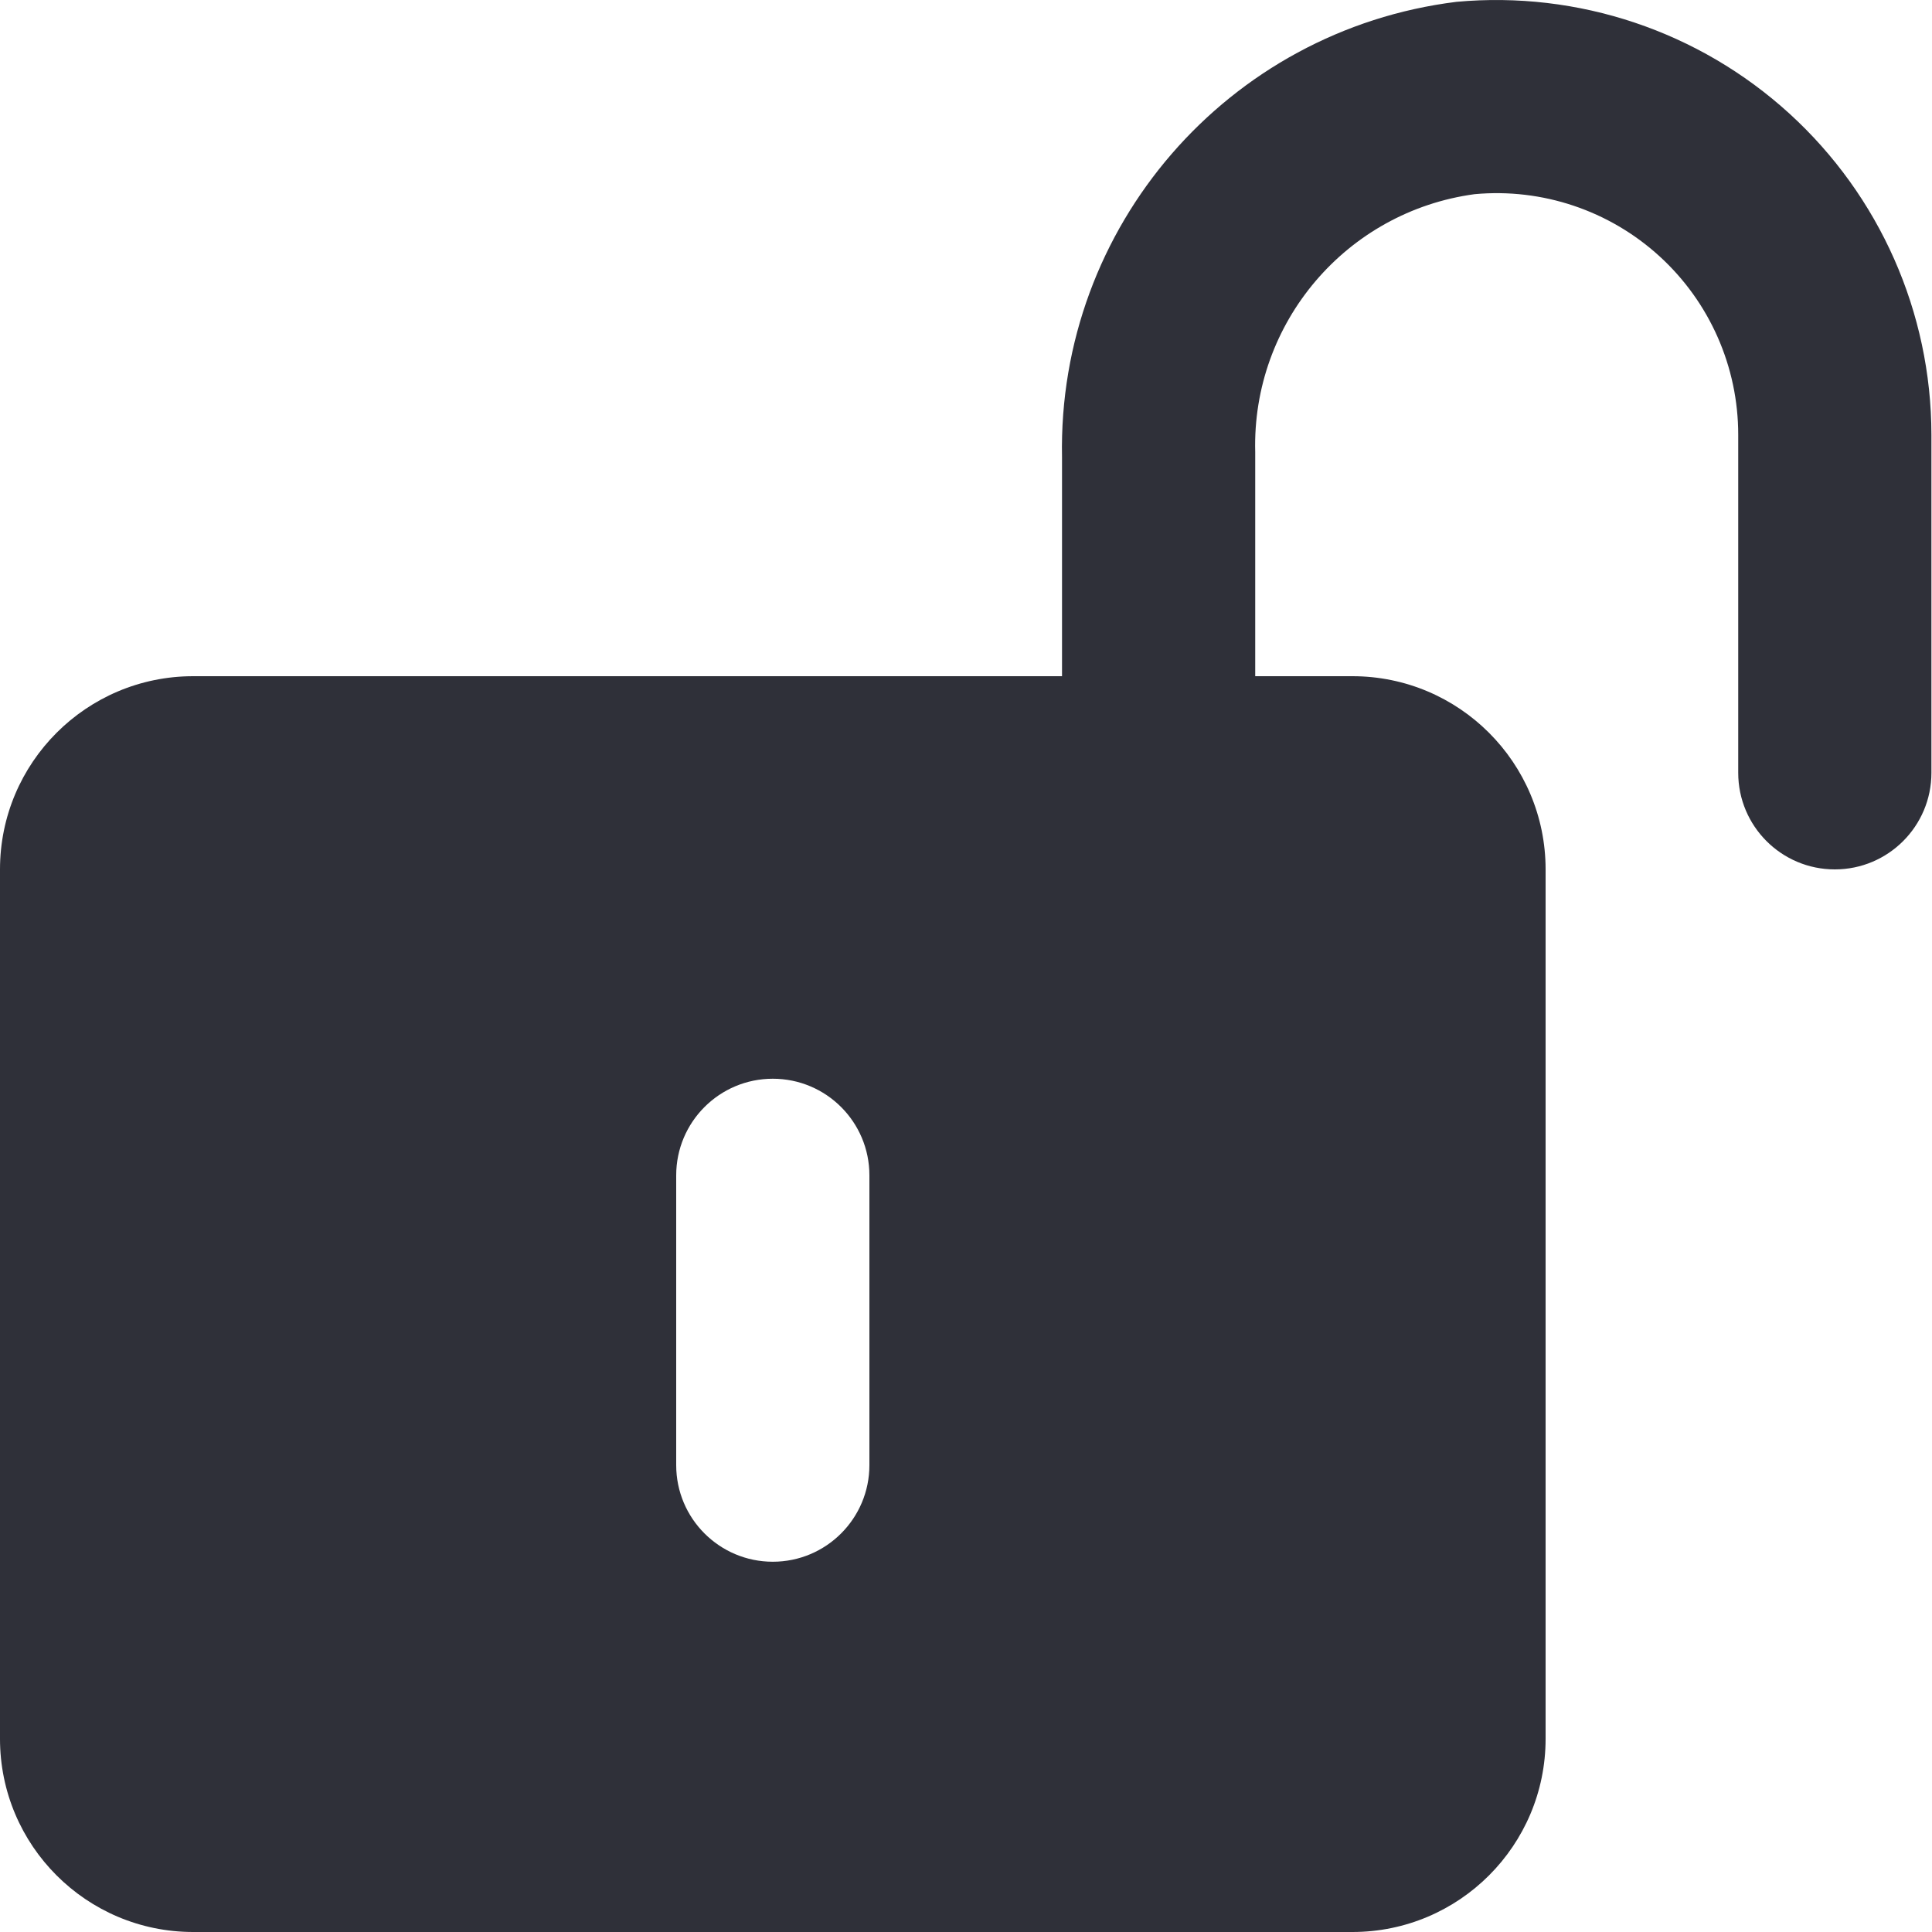
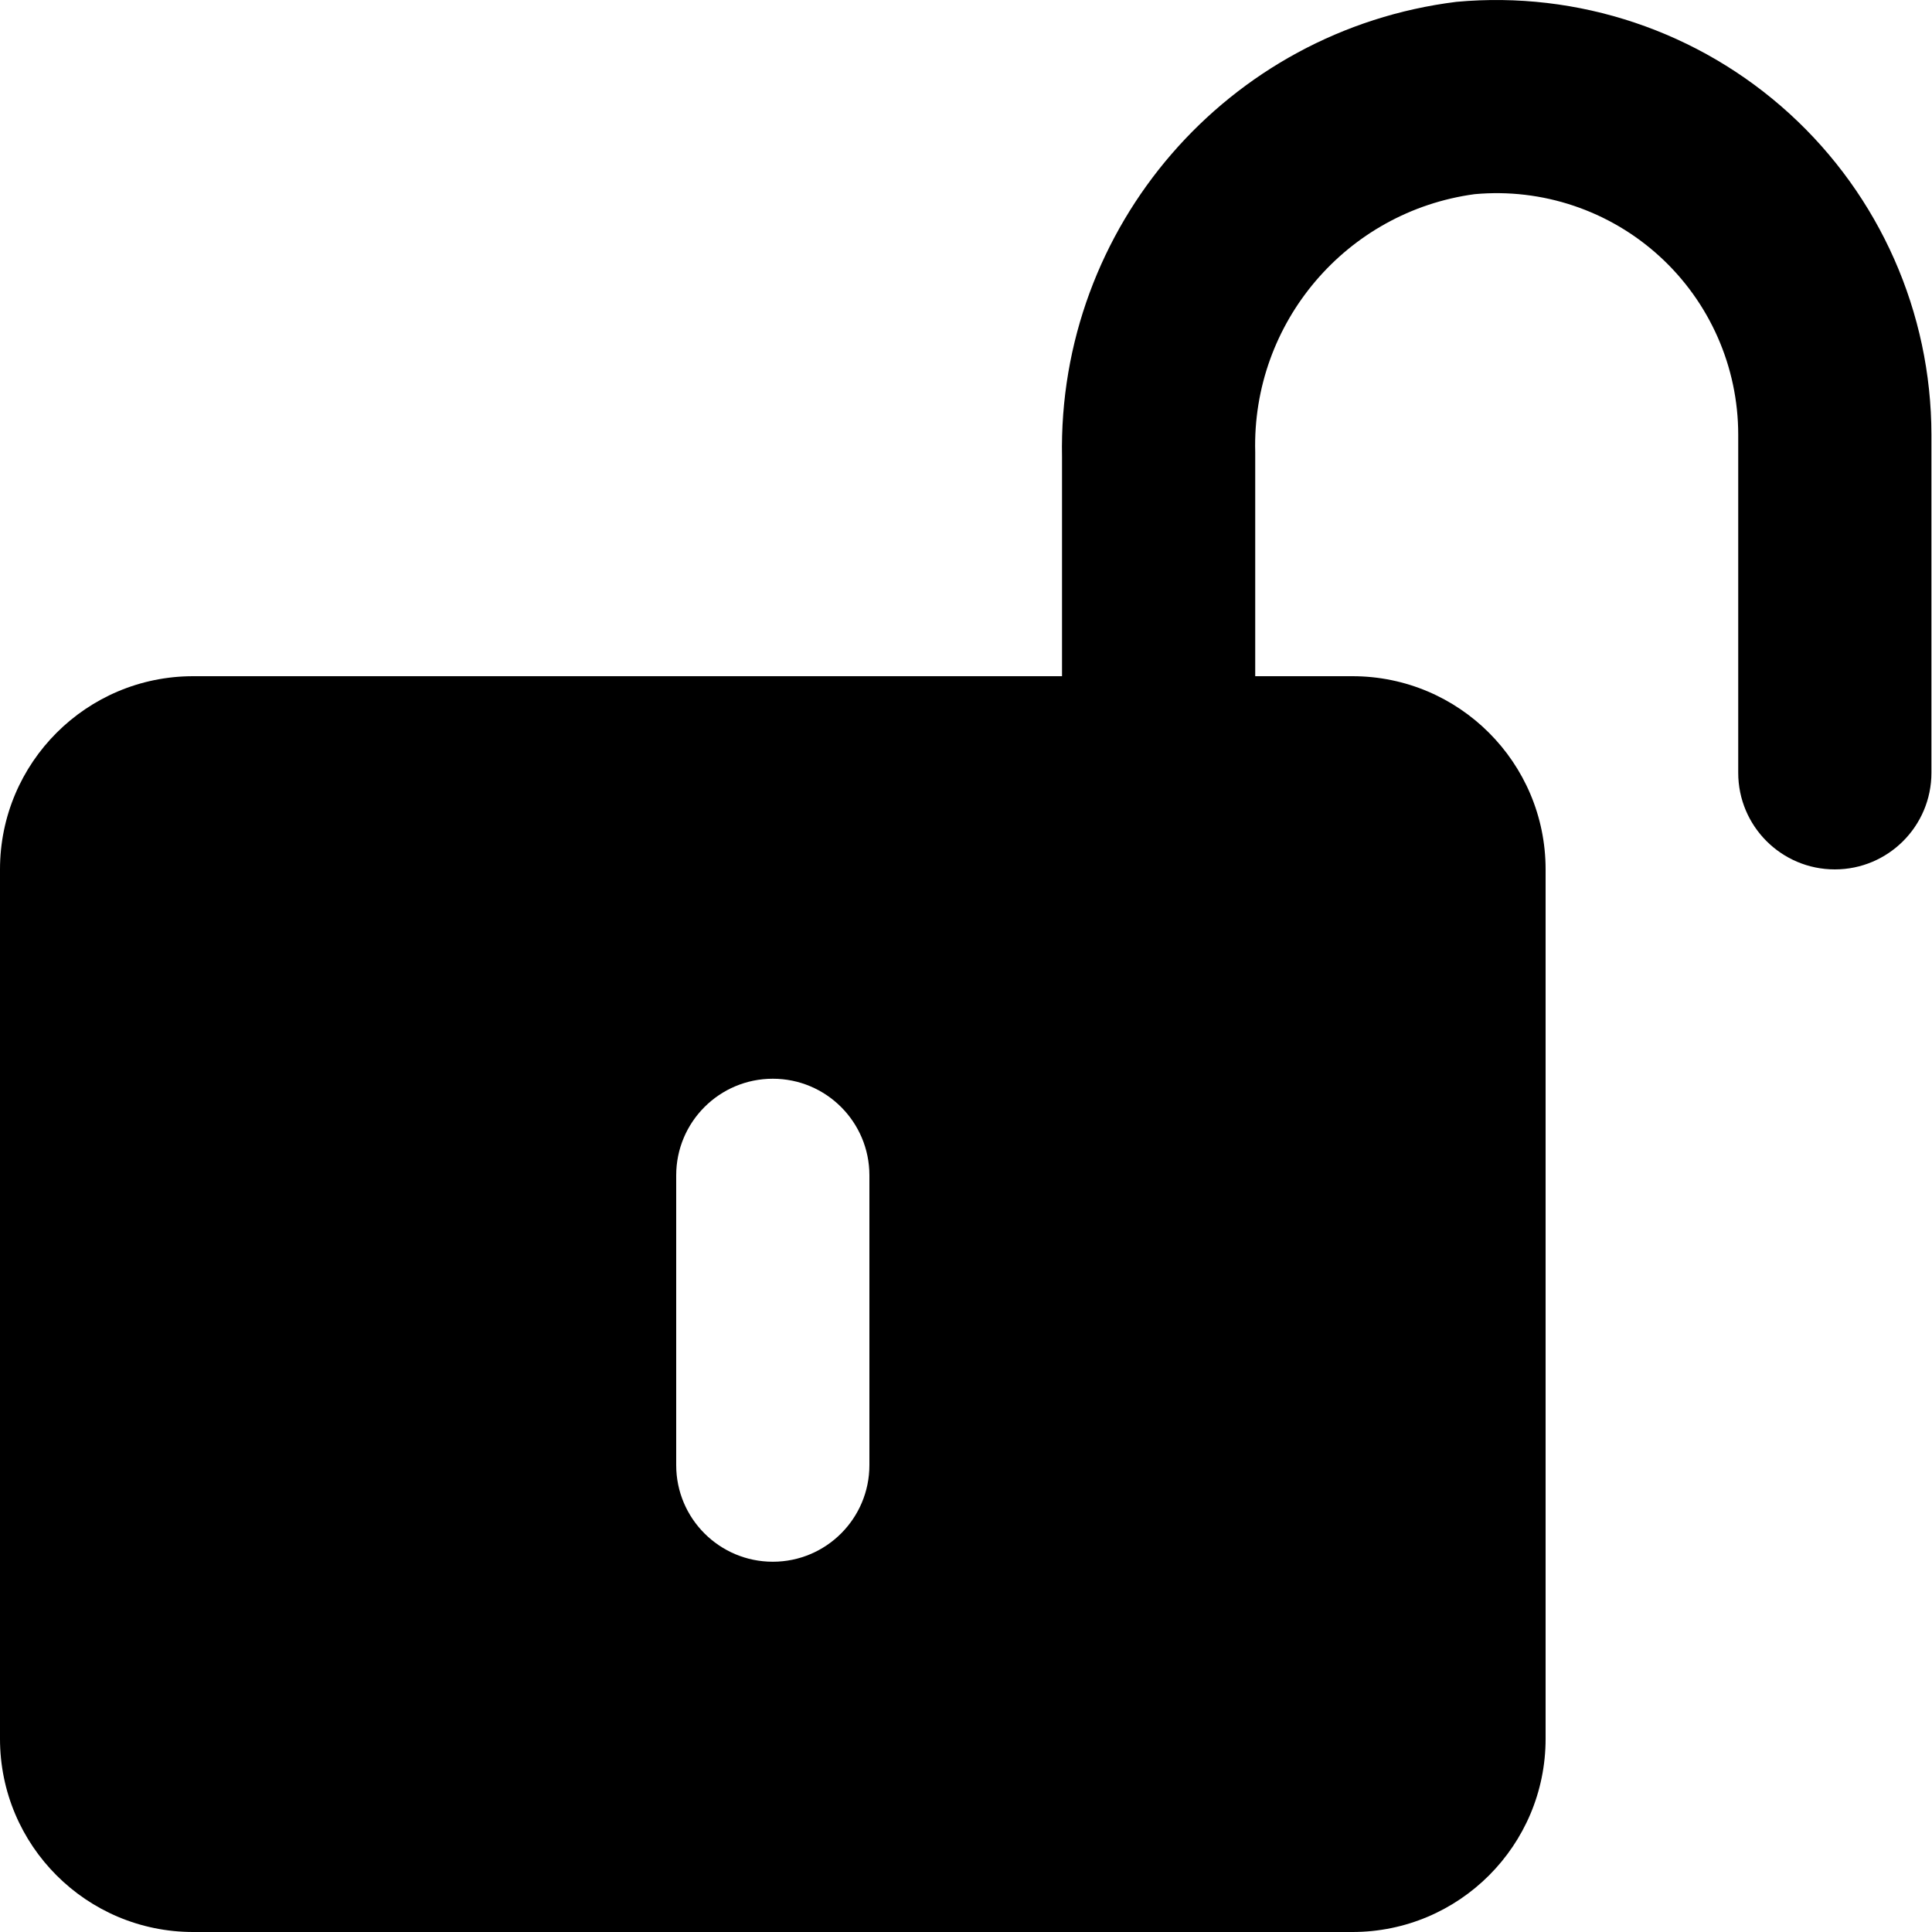
<svg xmlns="http://www.w3.org/2000/svg" fill="currentColor" viewBox="0 0 20 20">
-   <path fill="#2F3039" d="M15.077.019a4.658 4.658 0 0 0-4.083 4.714V7H2a2 2 0 0 0-2 2v9a2 2 0 0 0 2 2h12a2 2 0 0 0 2-2V9a2 2 0 0 0-2-2h-1.006V4.68a2.624 2.624 0 0 1 2.271-2.67 2.5 2.5 0 0 1 2.729 2.49V8a1 1 0 0 0 2 0V4.5A4.505 4.505 0 0 0 15.077.019ZM9 15.167a1 1 0 1 1-2 0v-3a1 1 0 1 1 2 0v3Z" />
+   <path fill="currentColor" d="M15.077.019a4.658 4.658 0 0 0-4.083 4.714V7H2a2 2 0 0 0-2 2v9a2 2 0 0 0 2 2h12a2 2 0 0 0 2-2V9a2 2 0 0 0-2-2h-1.006V4.68a2.624 2.624 0 0 1 2.271-2.67 2.5 2.5 0 0 1 2.729 2.49V8a1 1 0 0 0 2 0V4.5A4.505 4.505 0 0 0 15.077.019ZM9 15.167a1 1 0 1 1-2 0v-3a1 1 0 1 1 2 0v3Z" />
</svg>
